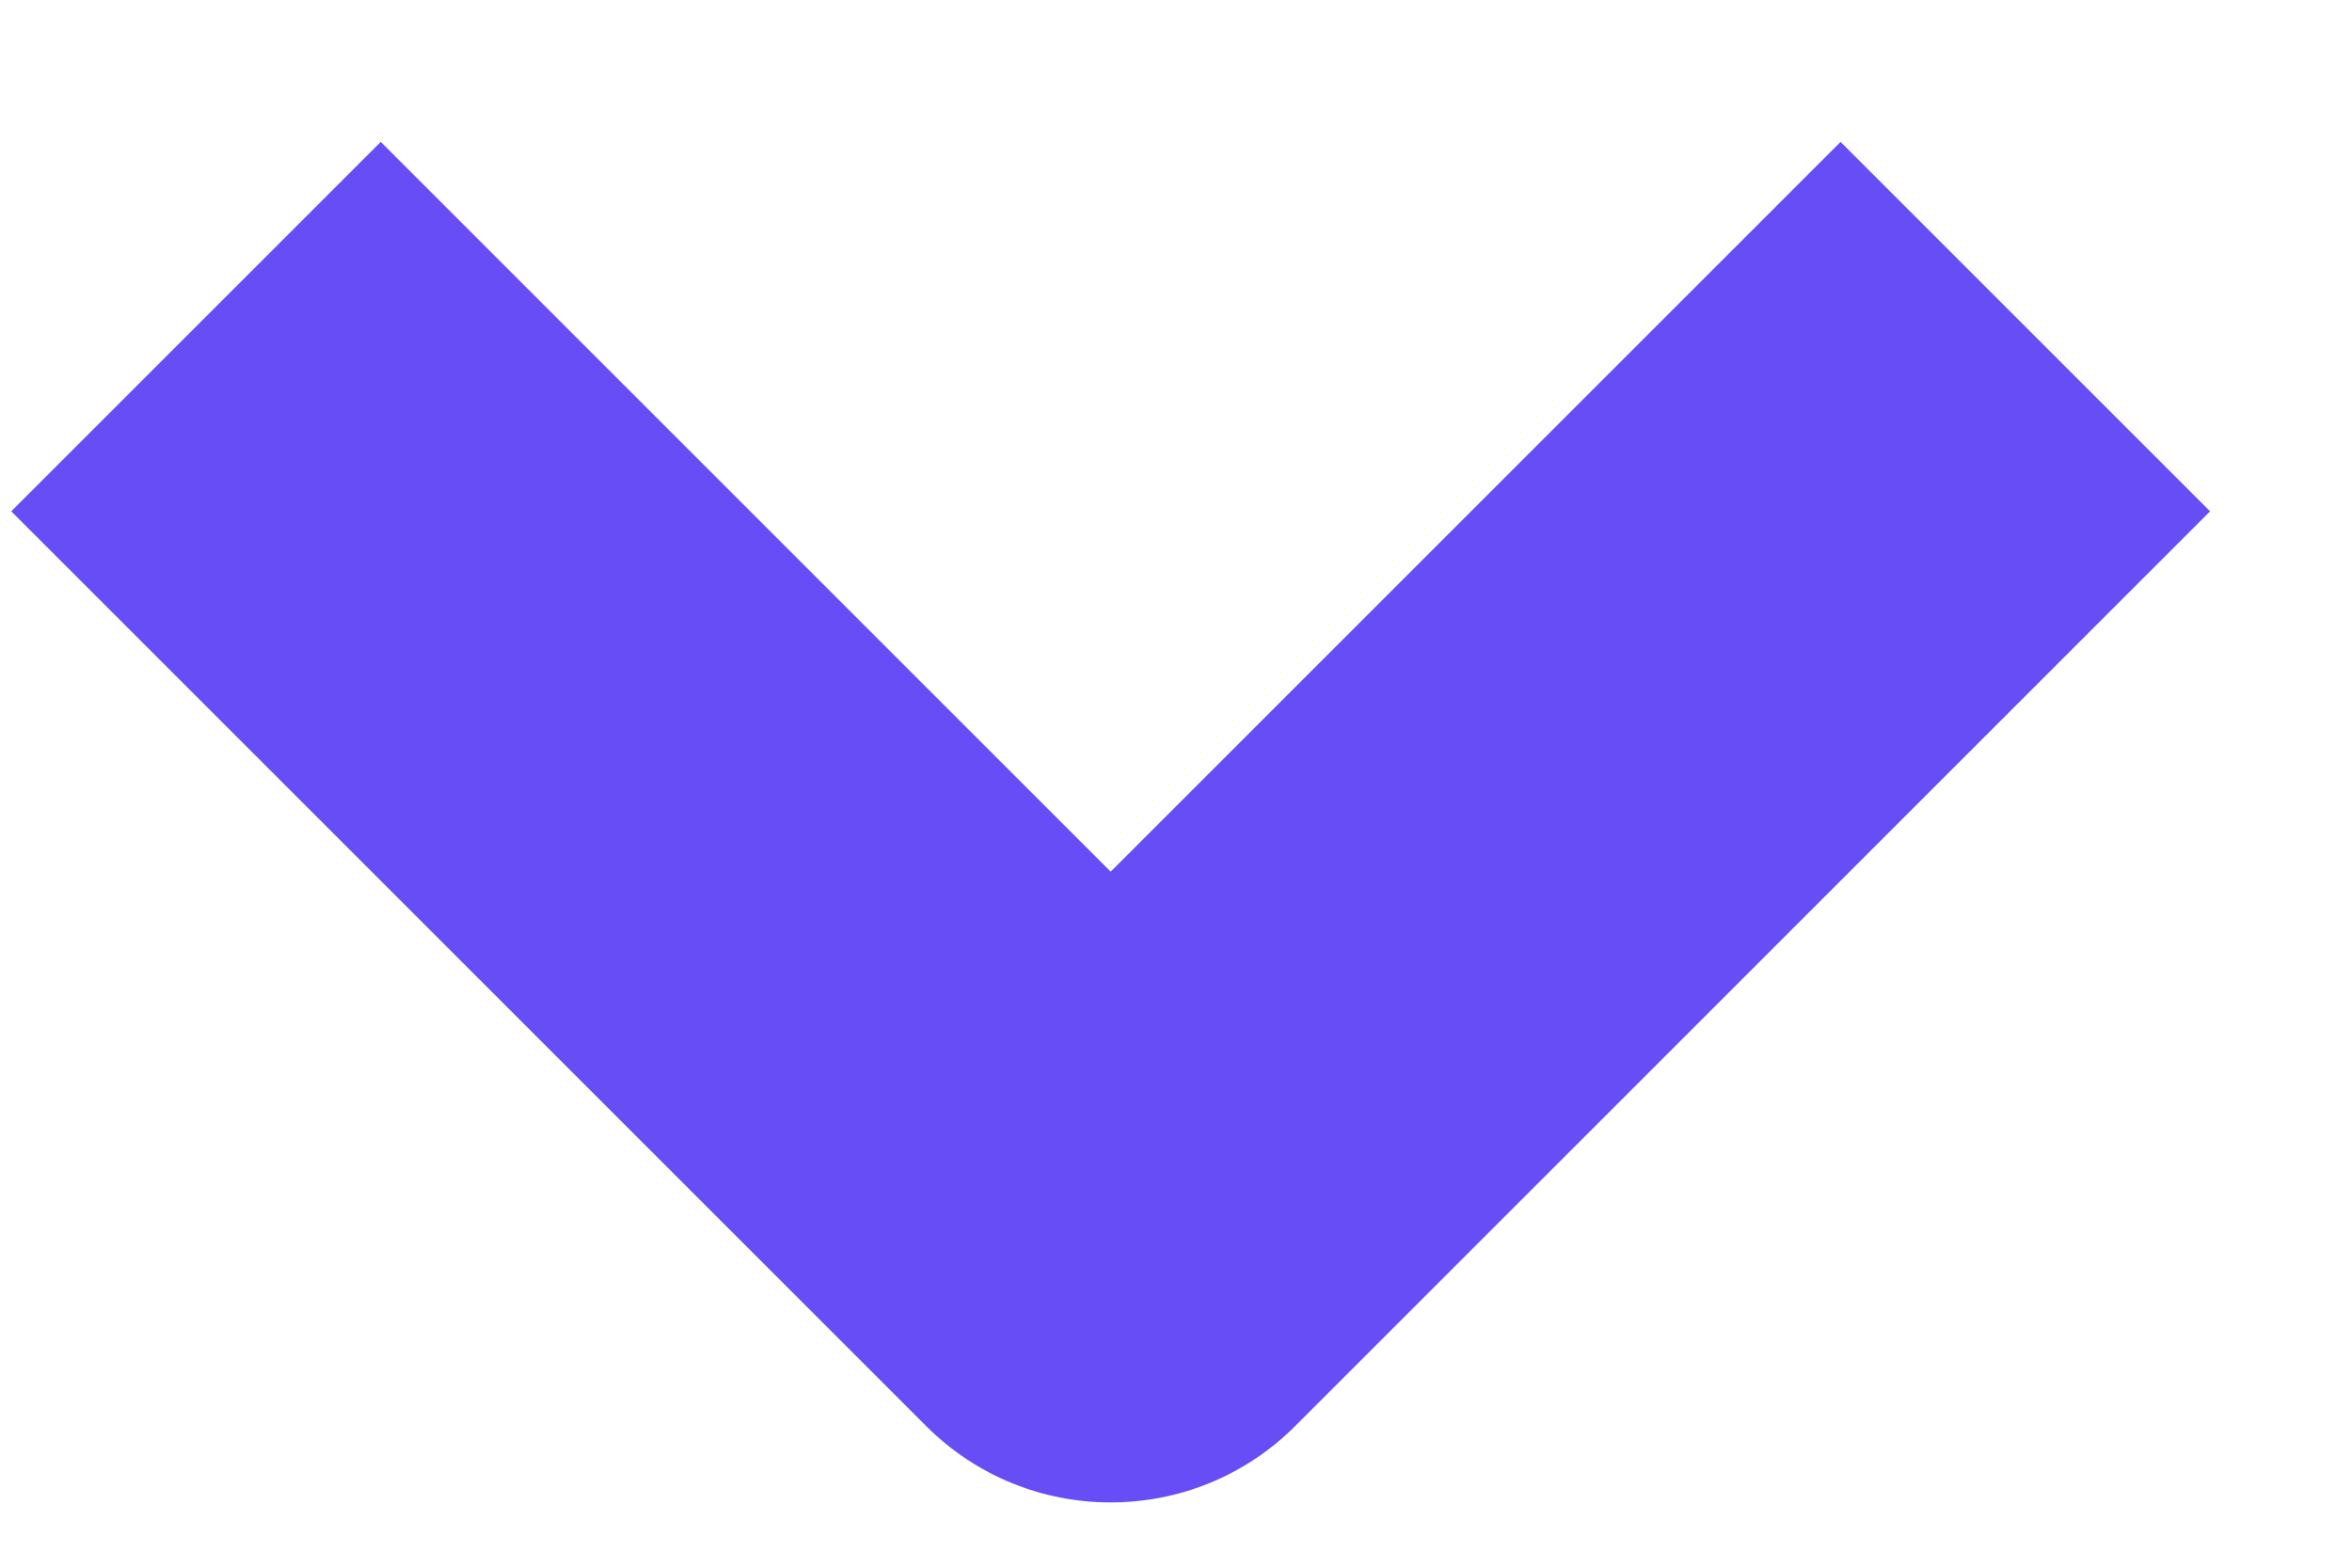
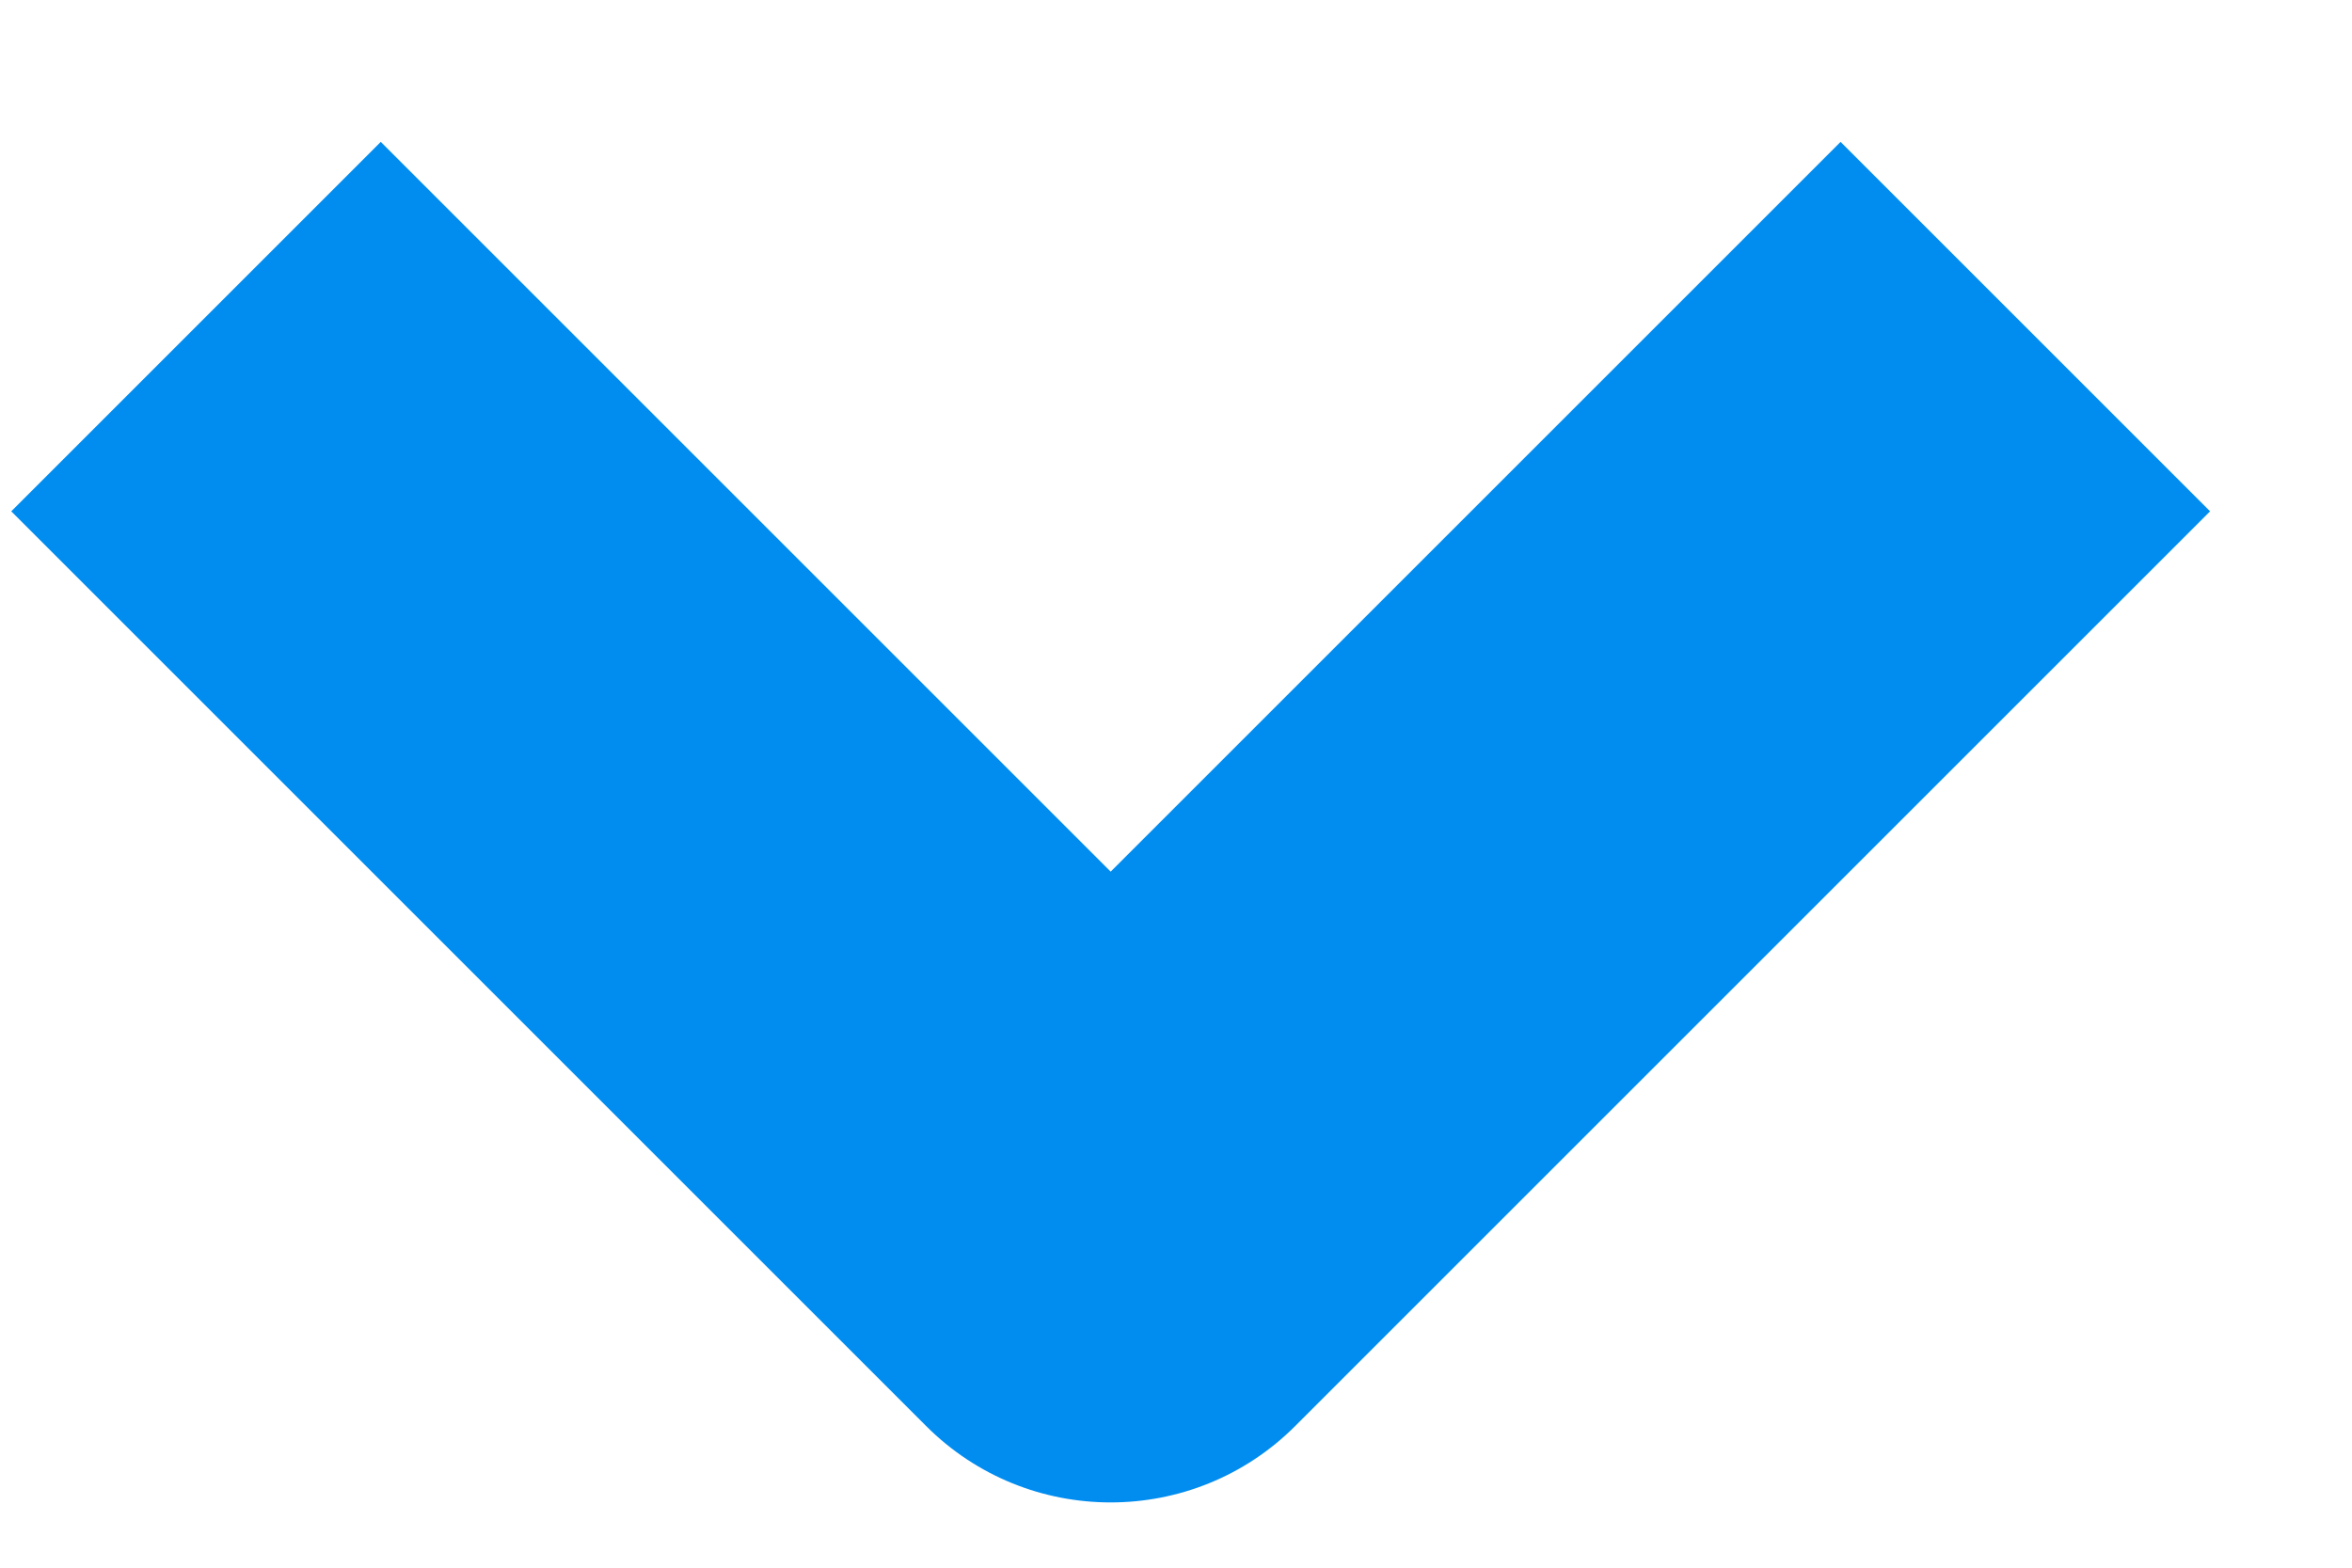
<svg xmlns="http://www.w3.org/2000/svg" width="9" height="6" viewBox="0 0 9 6" fill="none">
-   <path d="M7.043 0.543L4.25 3.336L1.457 0.543L0.043 1.957L3.543 5.457C3.933 5.848 4.567 5.848 4.957 5.457L8.457 1.957L7.043 0.543Z" fill="#674df6" />
+   <path d="M7.043 0.543L4.25 3.336L1.457 0.543L0.043 1.957L3.543 5.457C3.933 5.848 4.567 5.848 4.957 5.457L8.457 1.957L7.043 0.543Z" fill="#018DF0" />
</svg>
